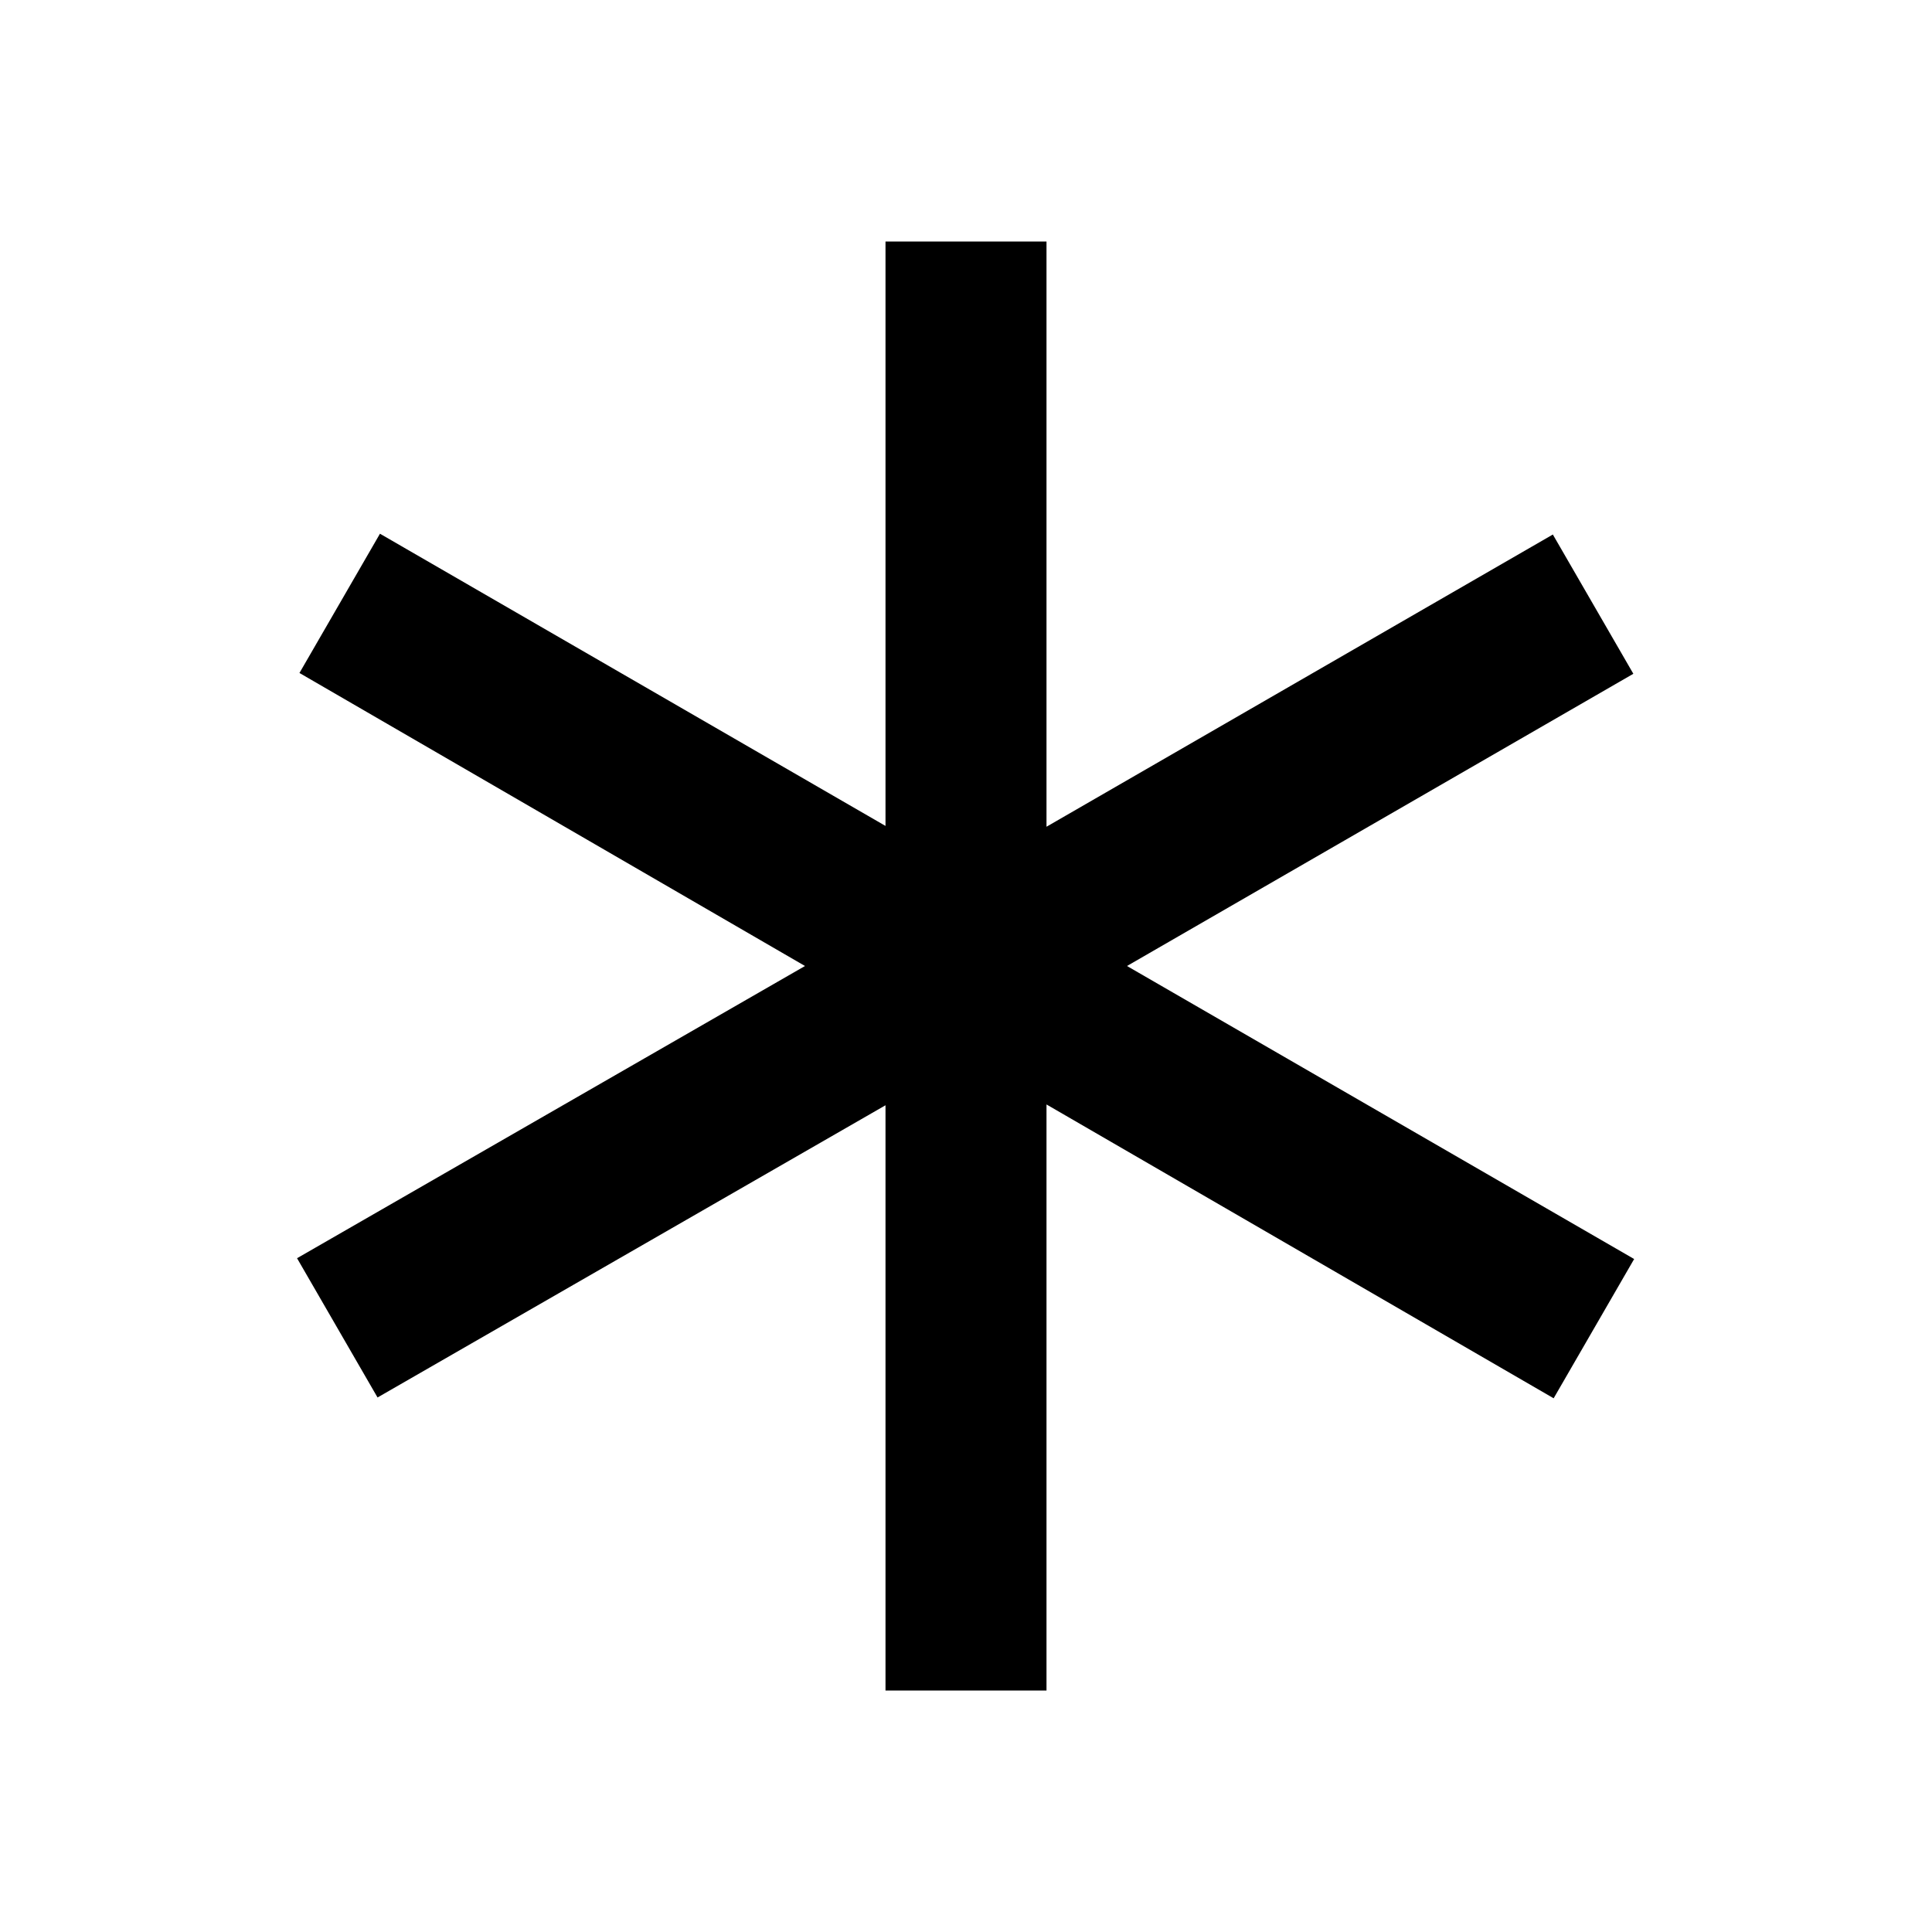
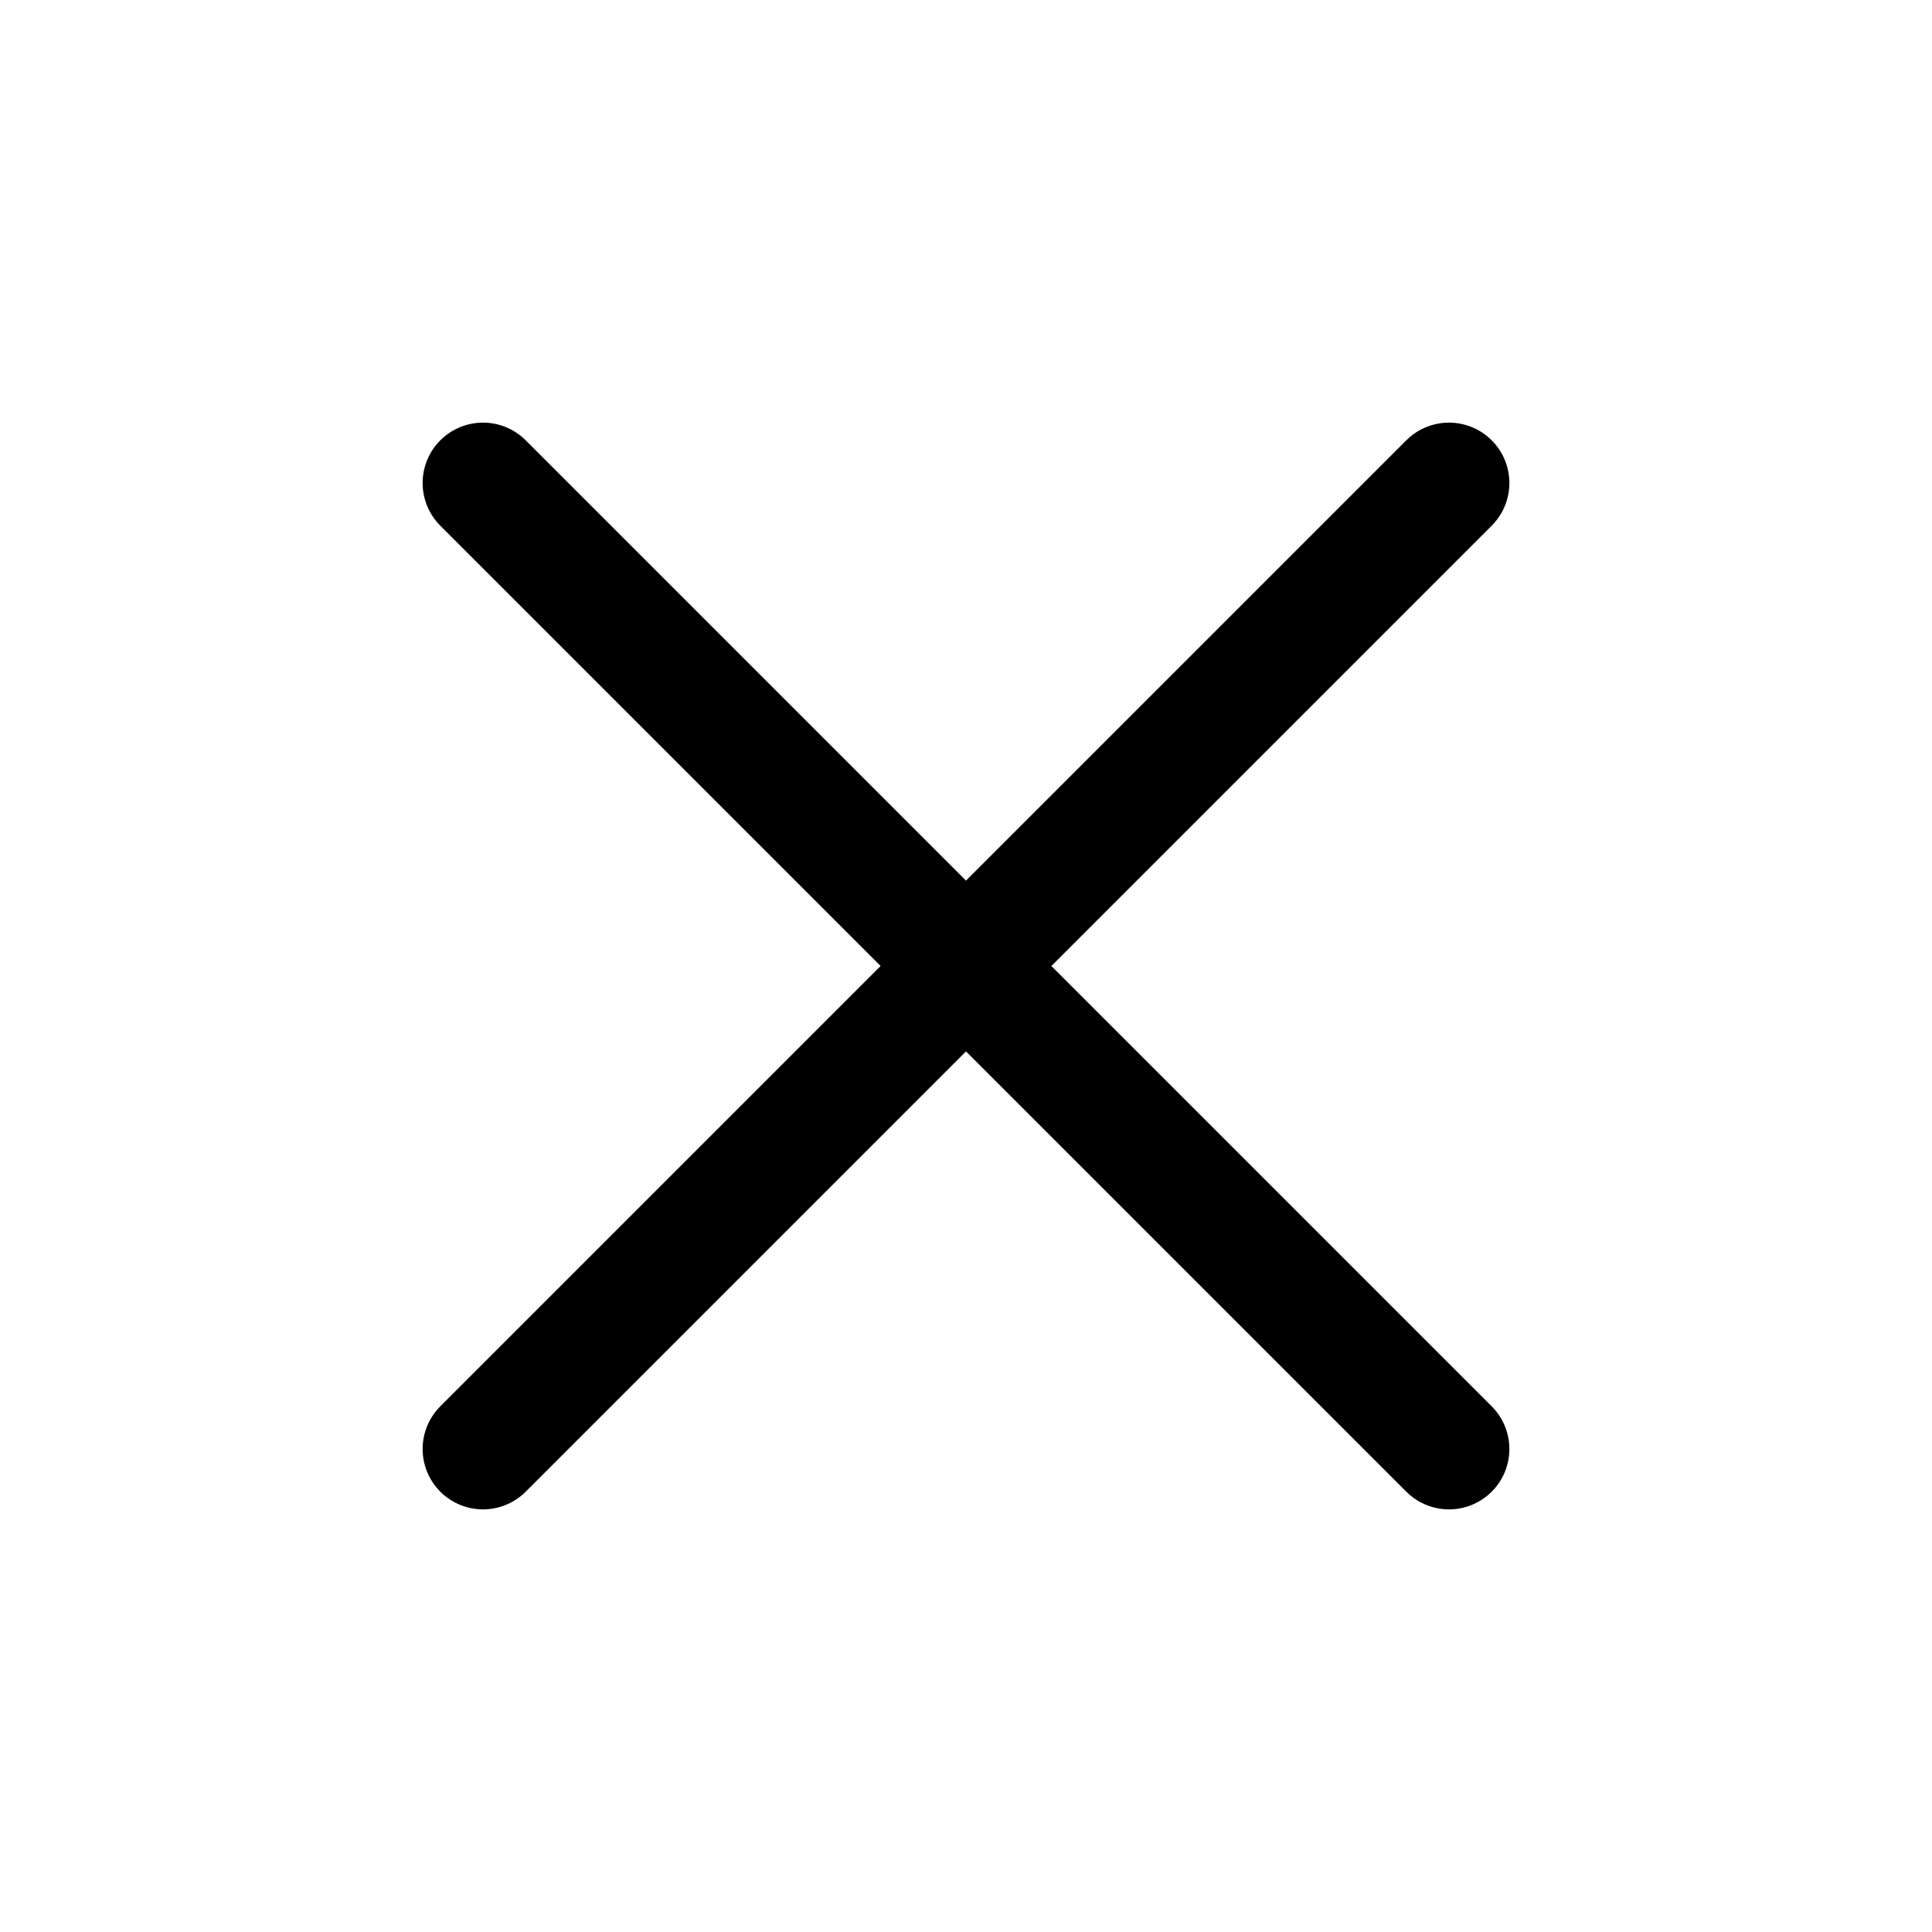
<svg xmlns="http://www.w3.org/2000/svg" width="1024" height="1024" viewBox="0 0 24 24">
-   <path fill="#000000" d="M11 3h2v7.27l6.29-3.63l1 1.73L14 12l6.3 3.64l-1 1.73l-6.3-3.65V21h-2v-7.27l-6.31 3.63l-1-1.73L10 12L3.72 8.36l1-1.73L11 10.26V3Z" />
+   <path fill="none" stroke="#000000" stroke-linecap="round" stroke-linejoin="round" stroke-width="1.5" d="m18 6l-6 6m0 0l-6 6m6-6l6 6m-6-6L6 6" color="currentColor" />
</svg>
